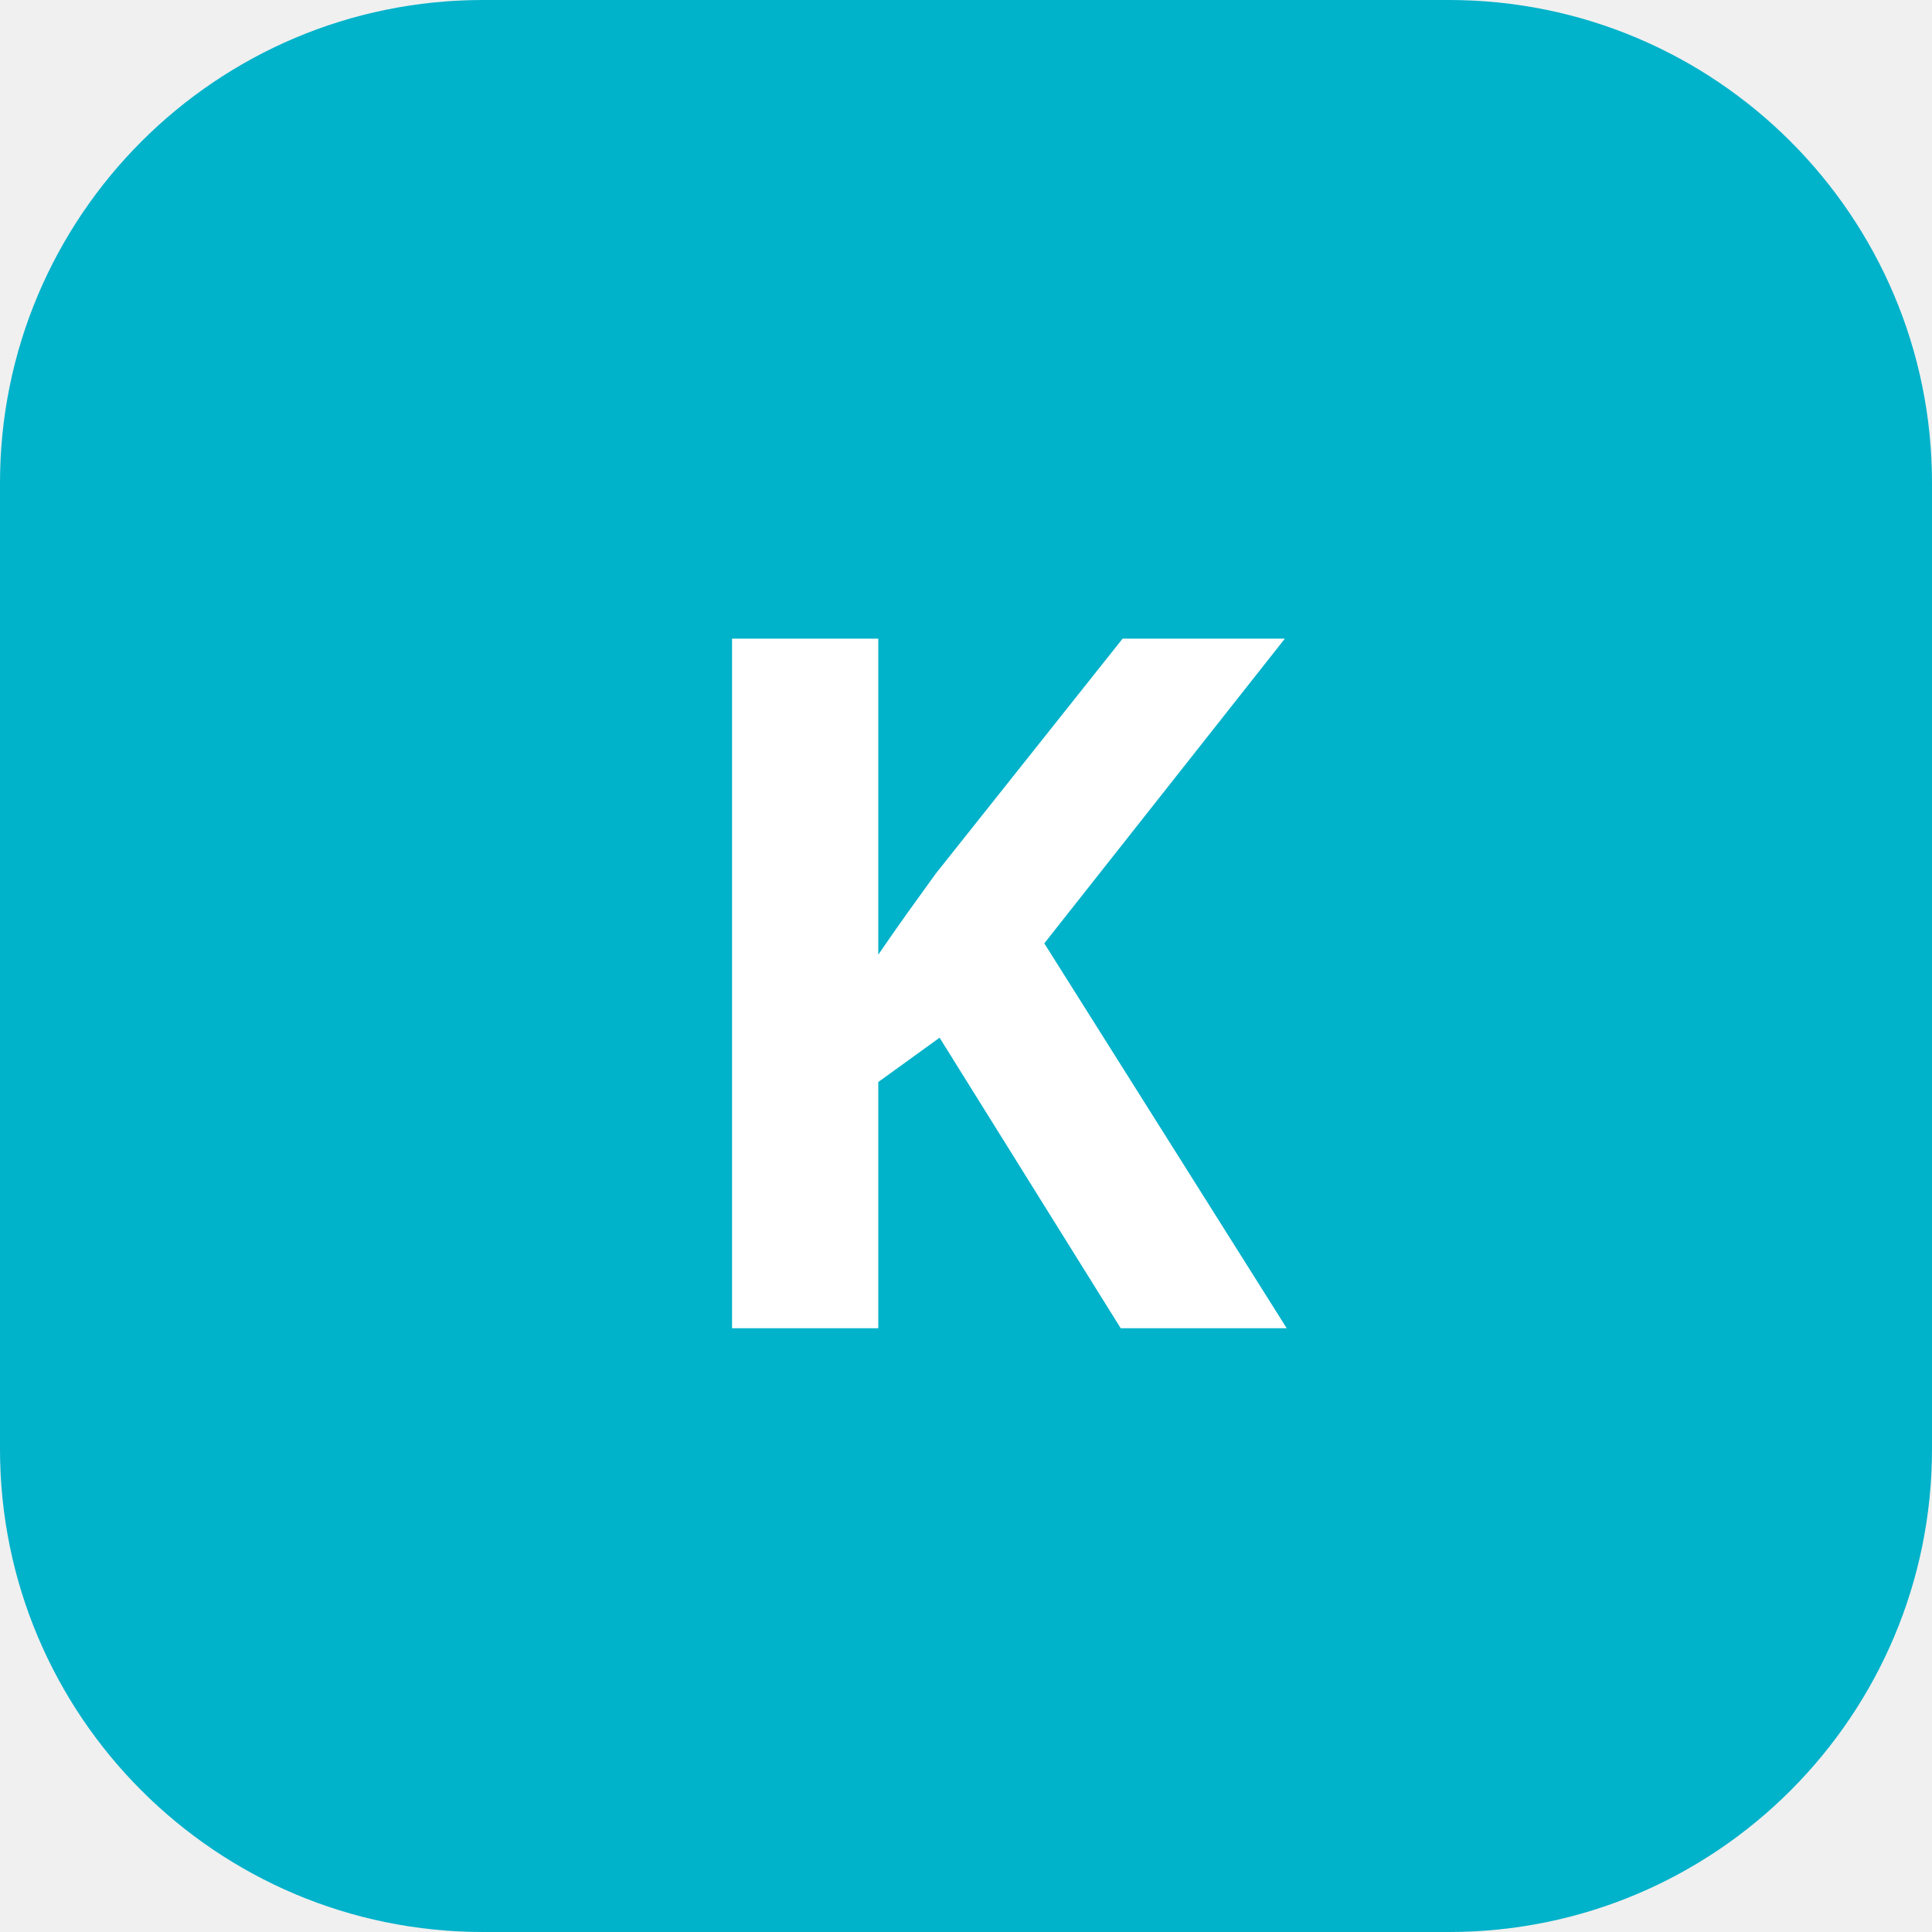
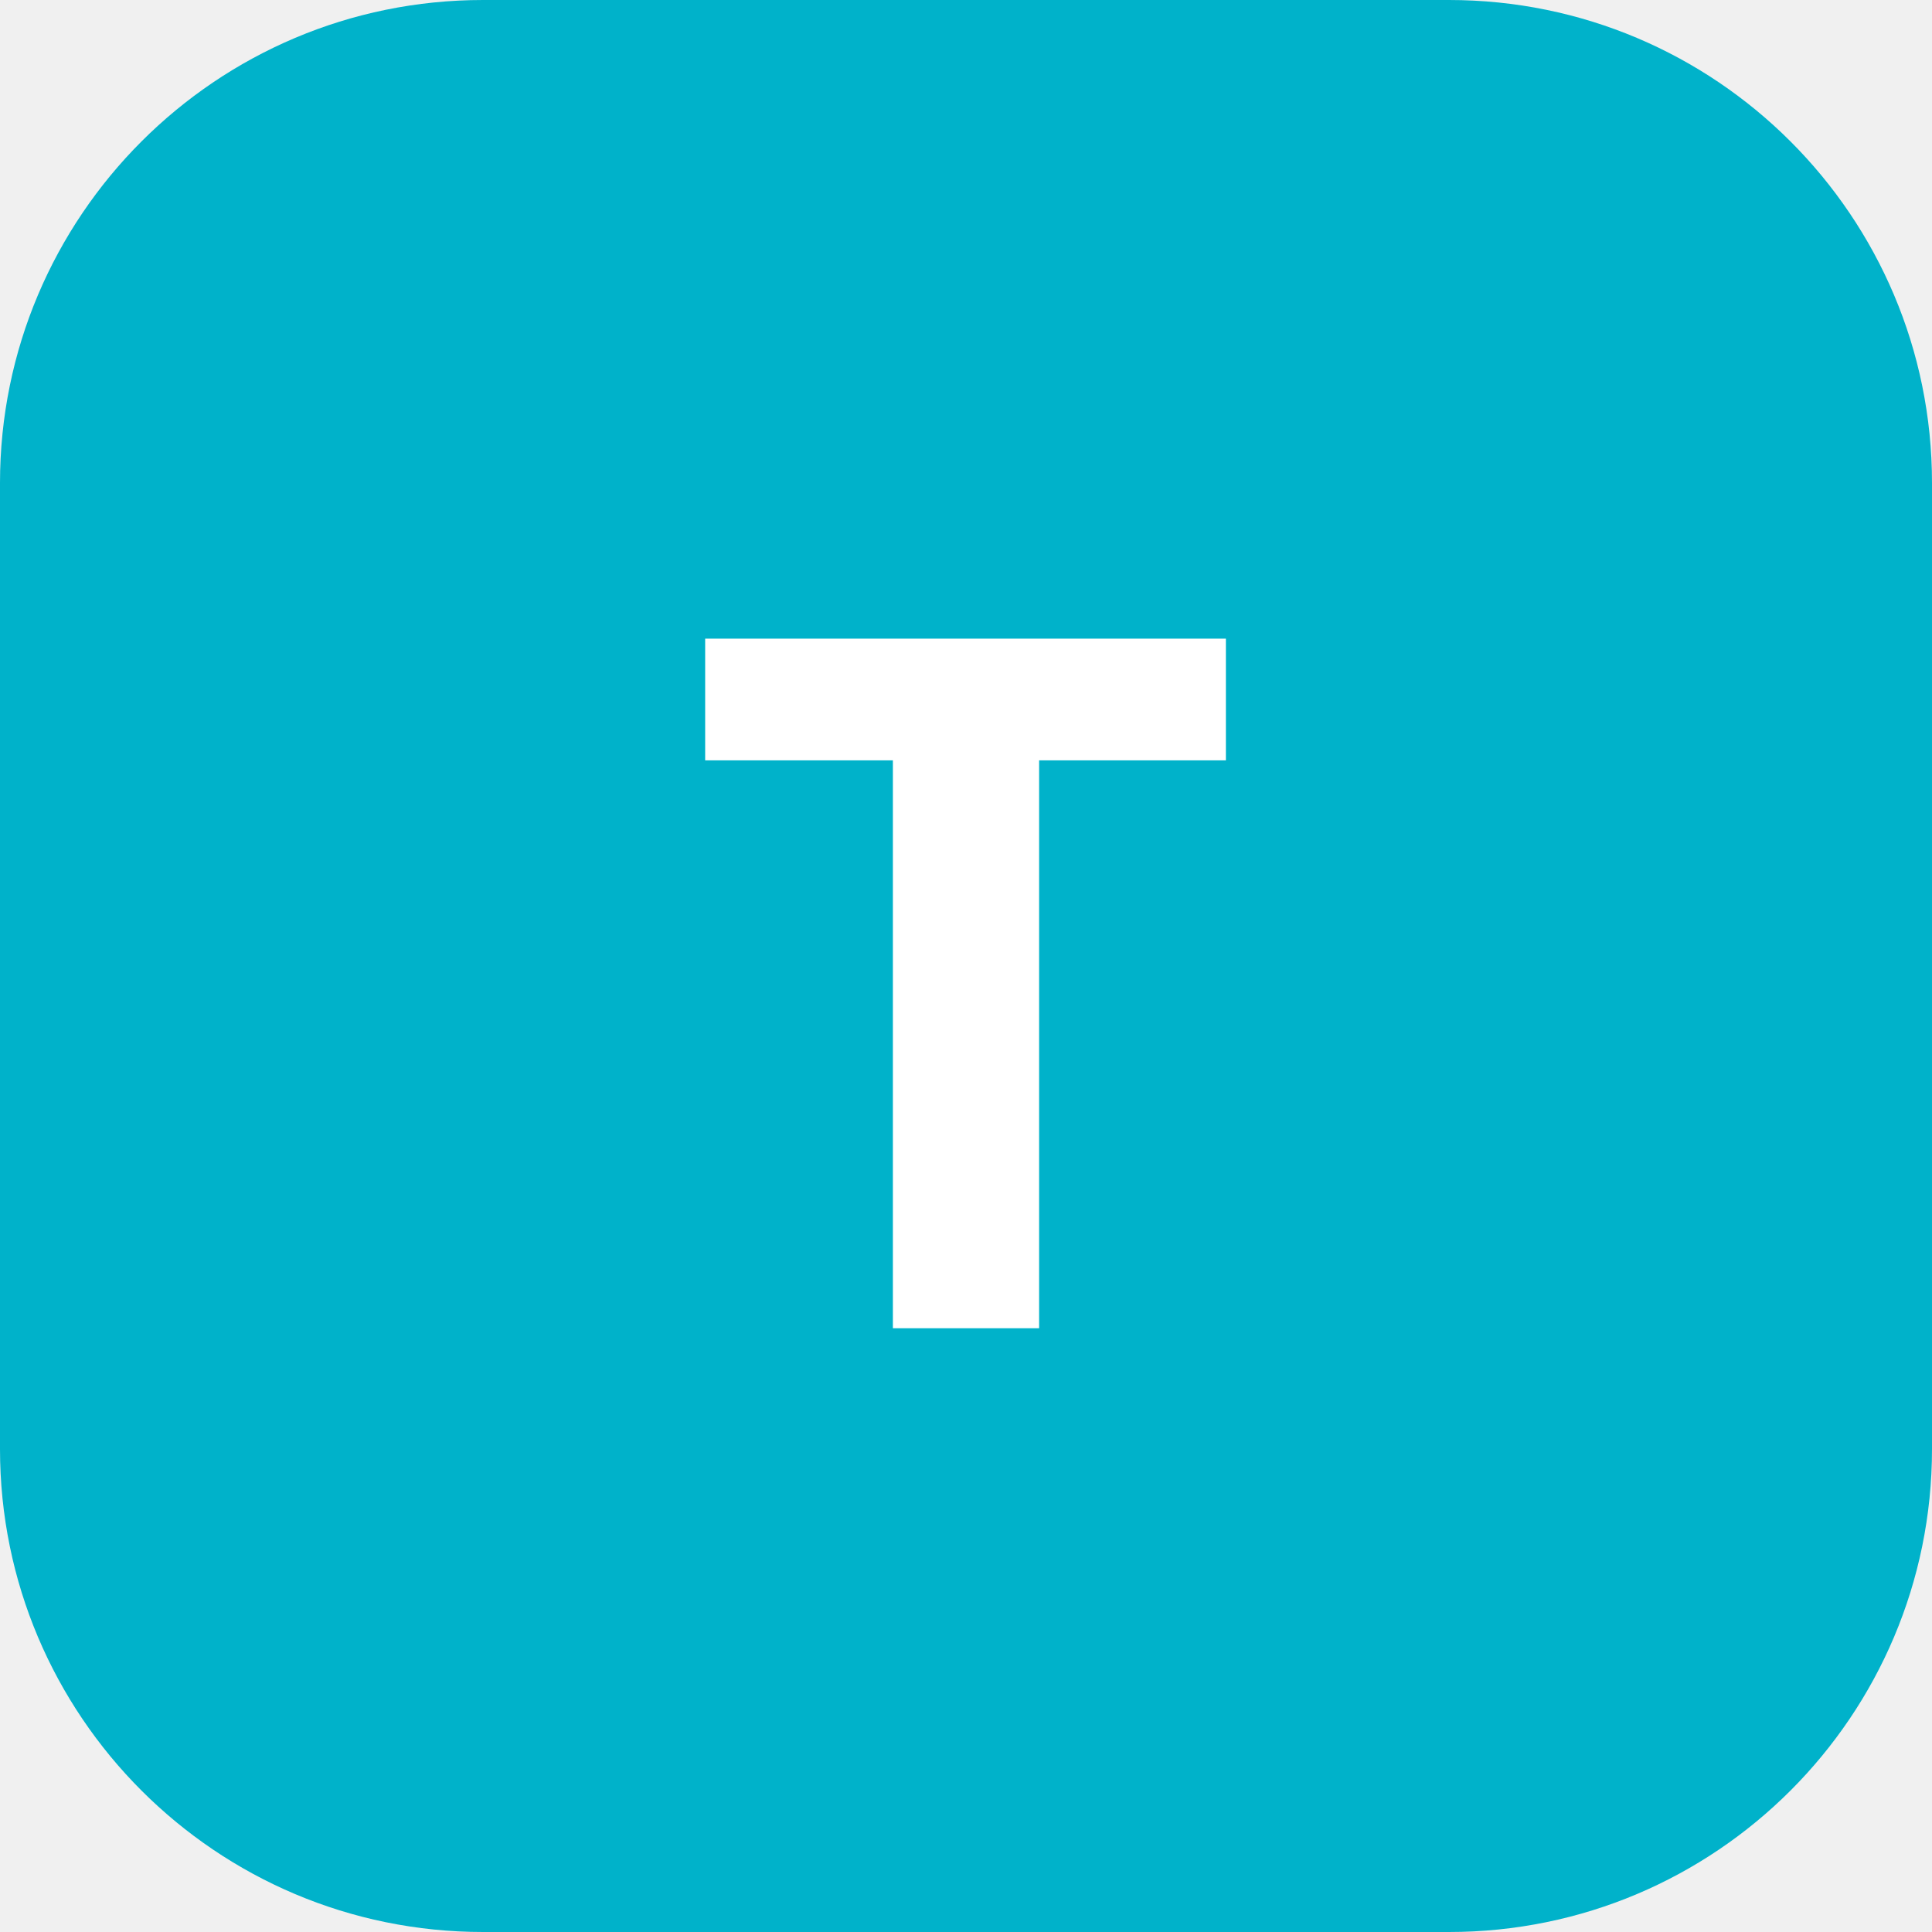
<svg xmlns="http://www.w3.org/2000/svg" viewBox="0 0 32 32">
  <rect width="32" height="32" rx="8" fill="#00B2CA" />
-   <text x="16" y="22" text-anchor="middle" font-family="sans-serif" font-size="16" font-weight="bold" fill="white">K</text>
+   <text x="16" y="22" text-anchor="middle" font-family="sans-serif" font-size="16" font-weight="bold" fill="white">T</text>
</svg>
